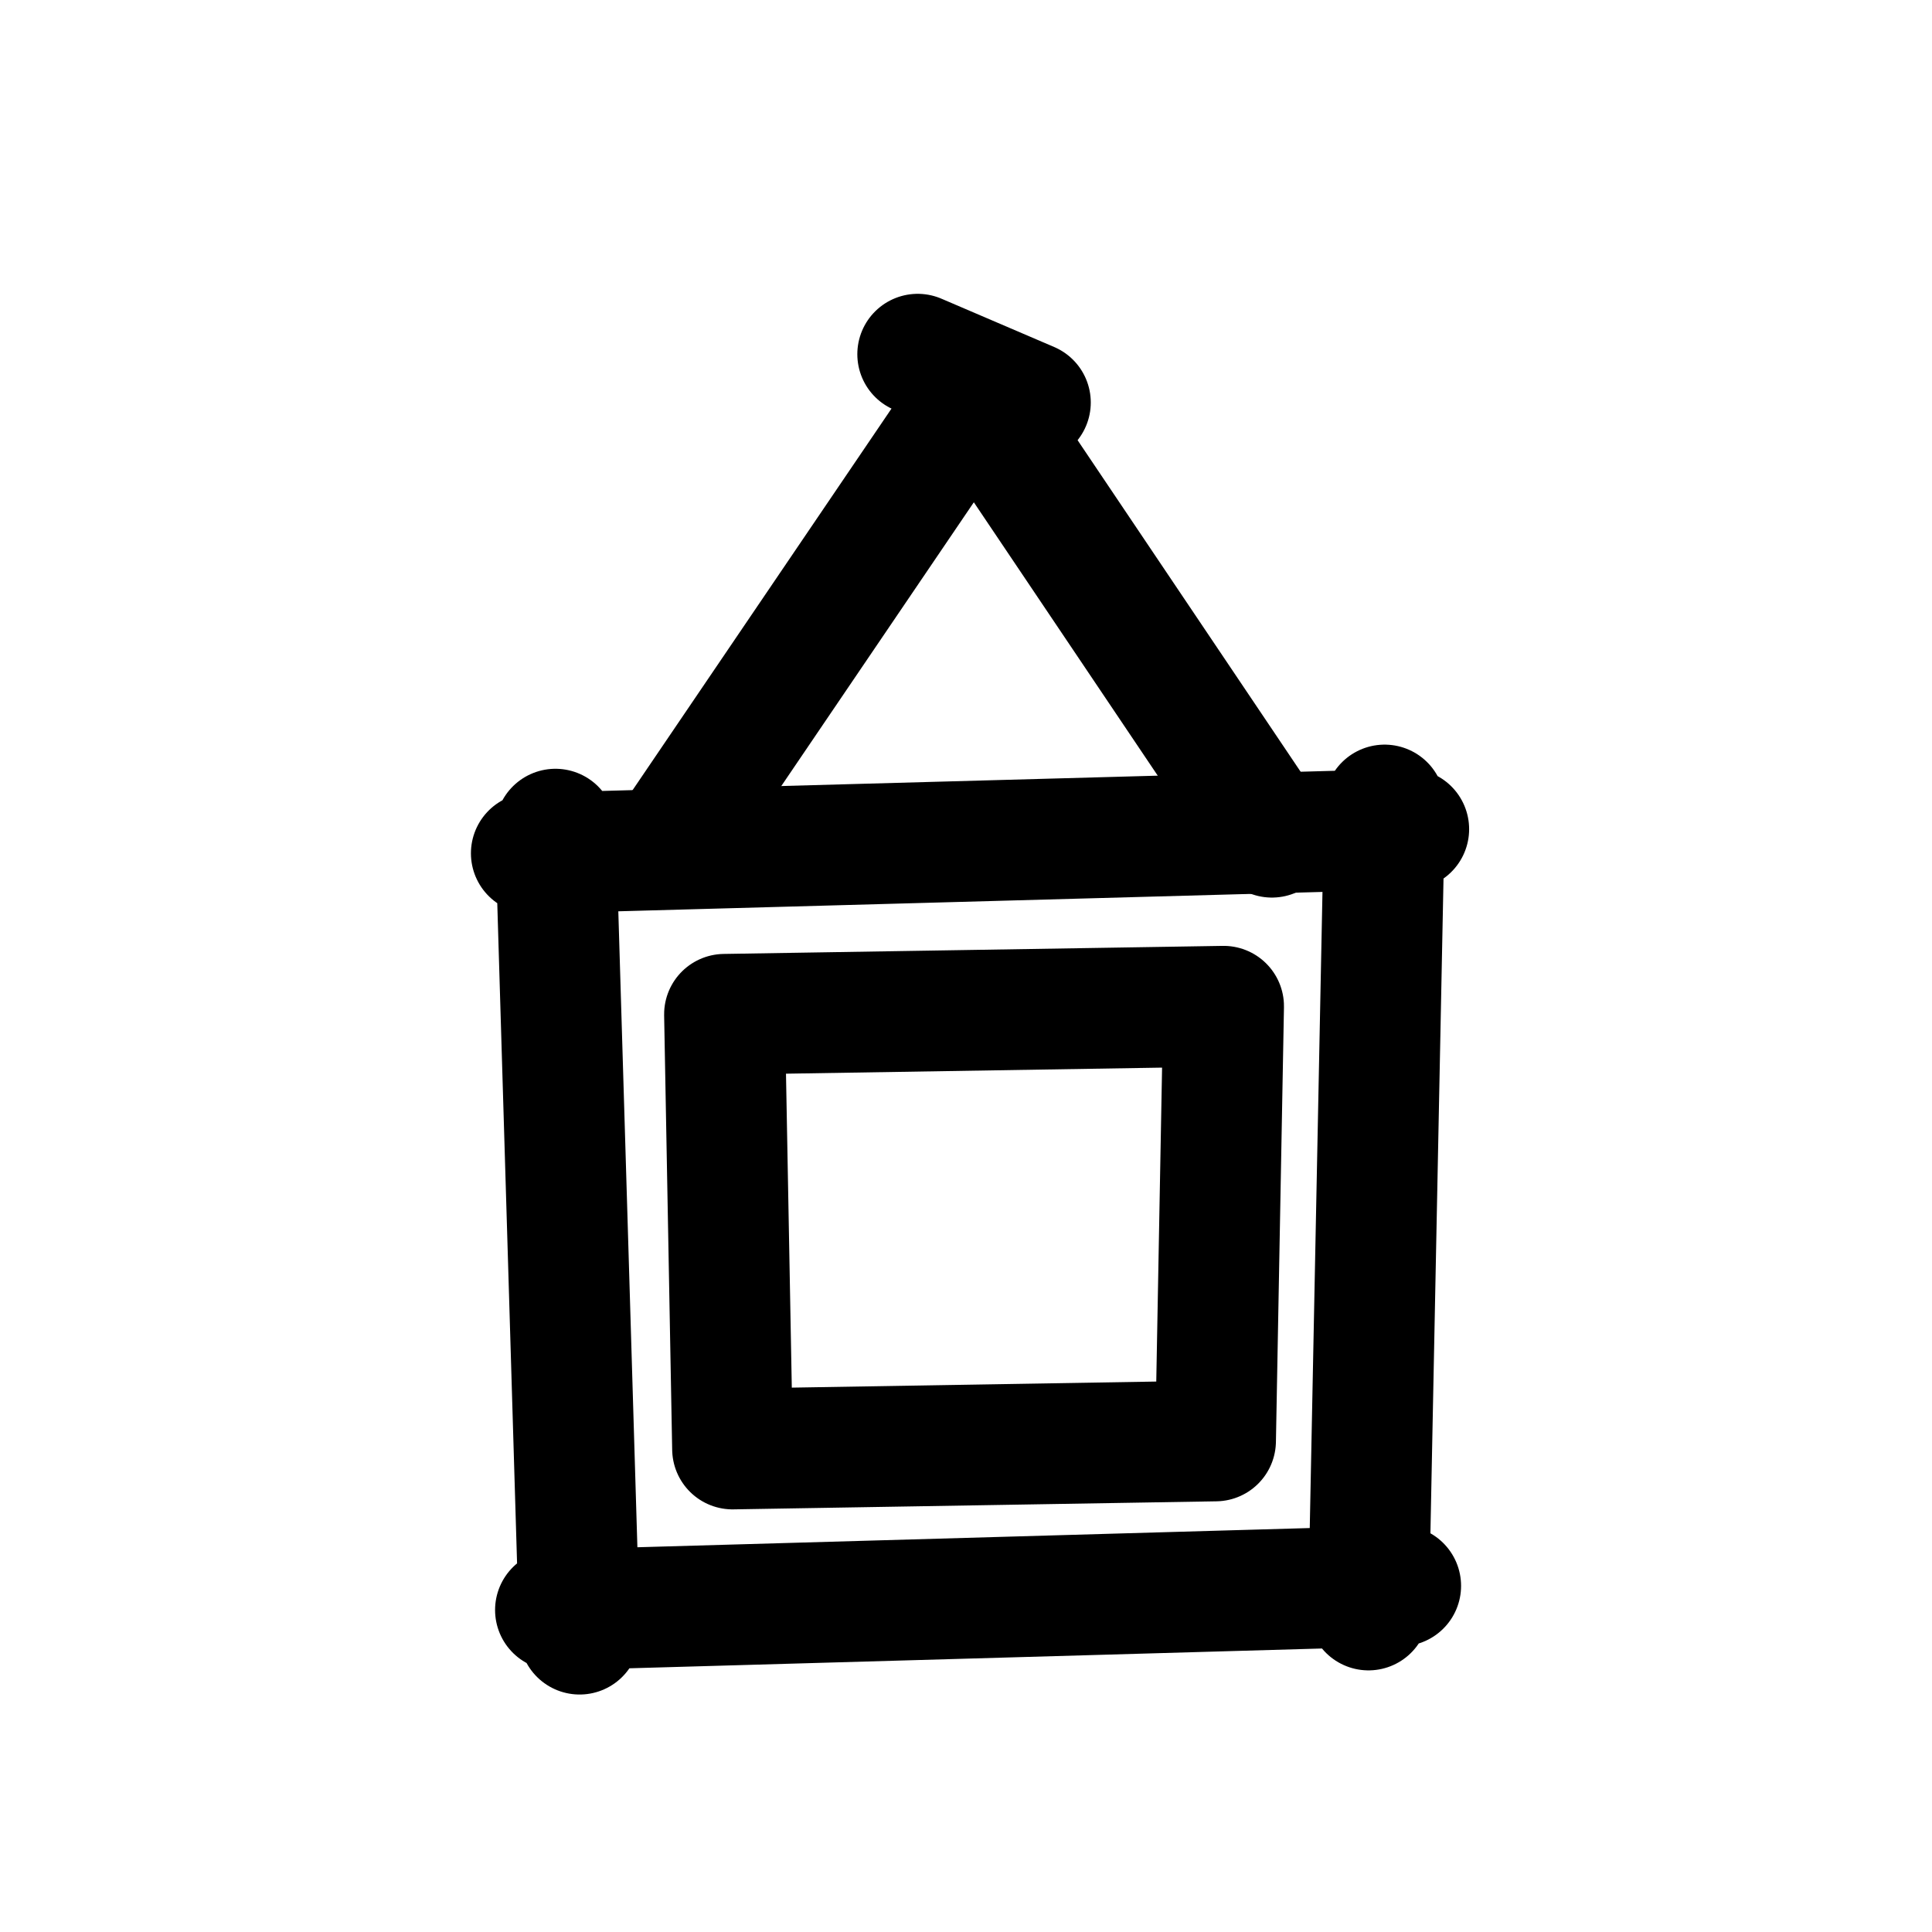
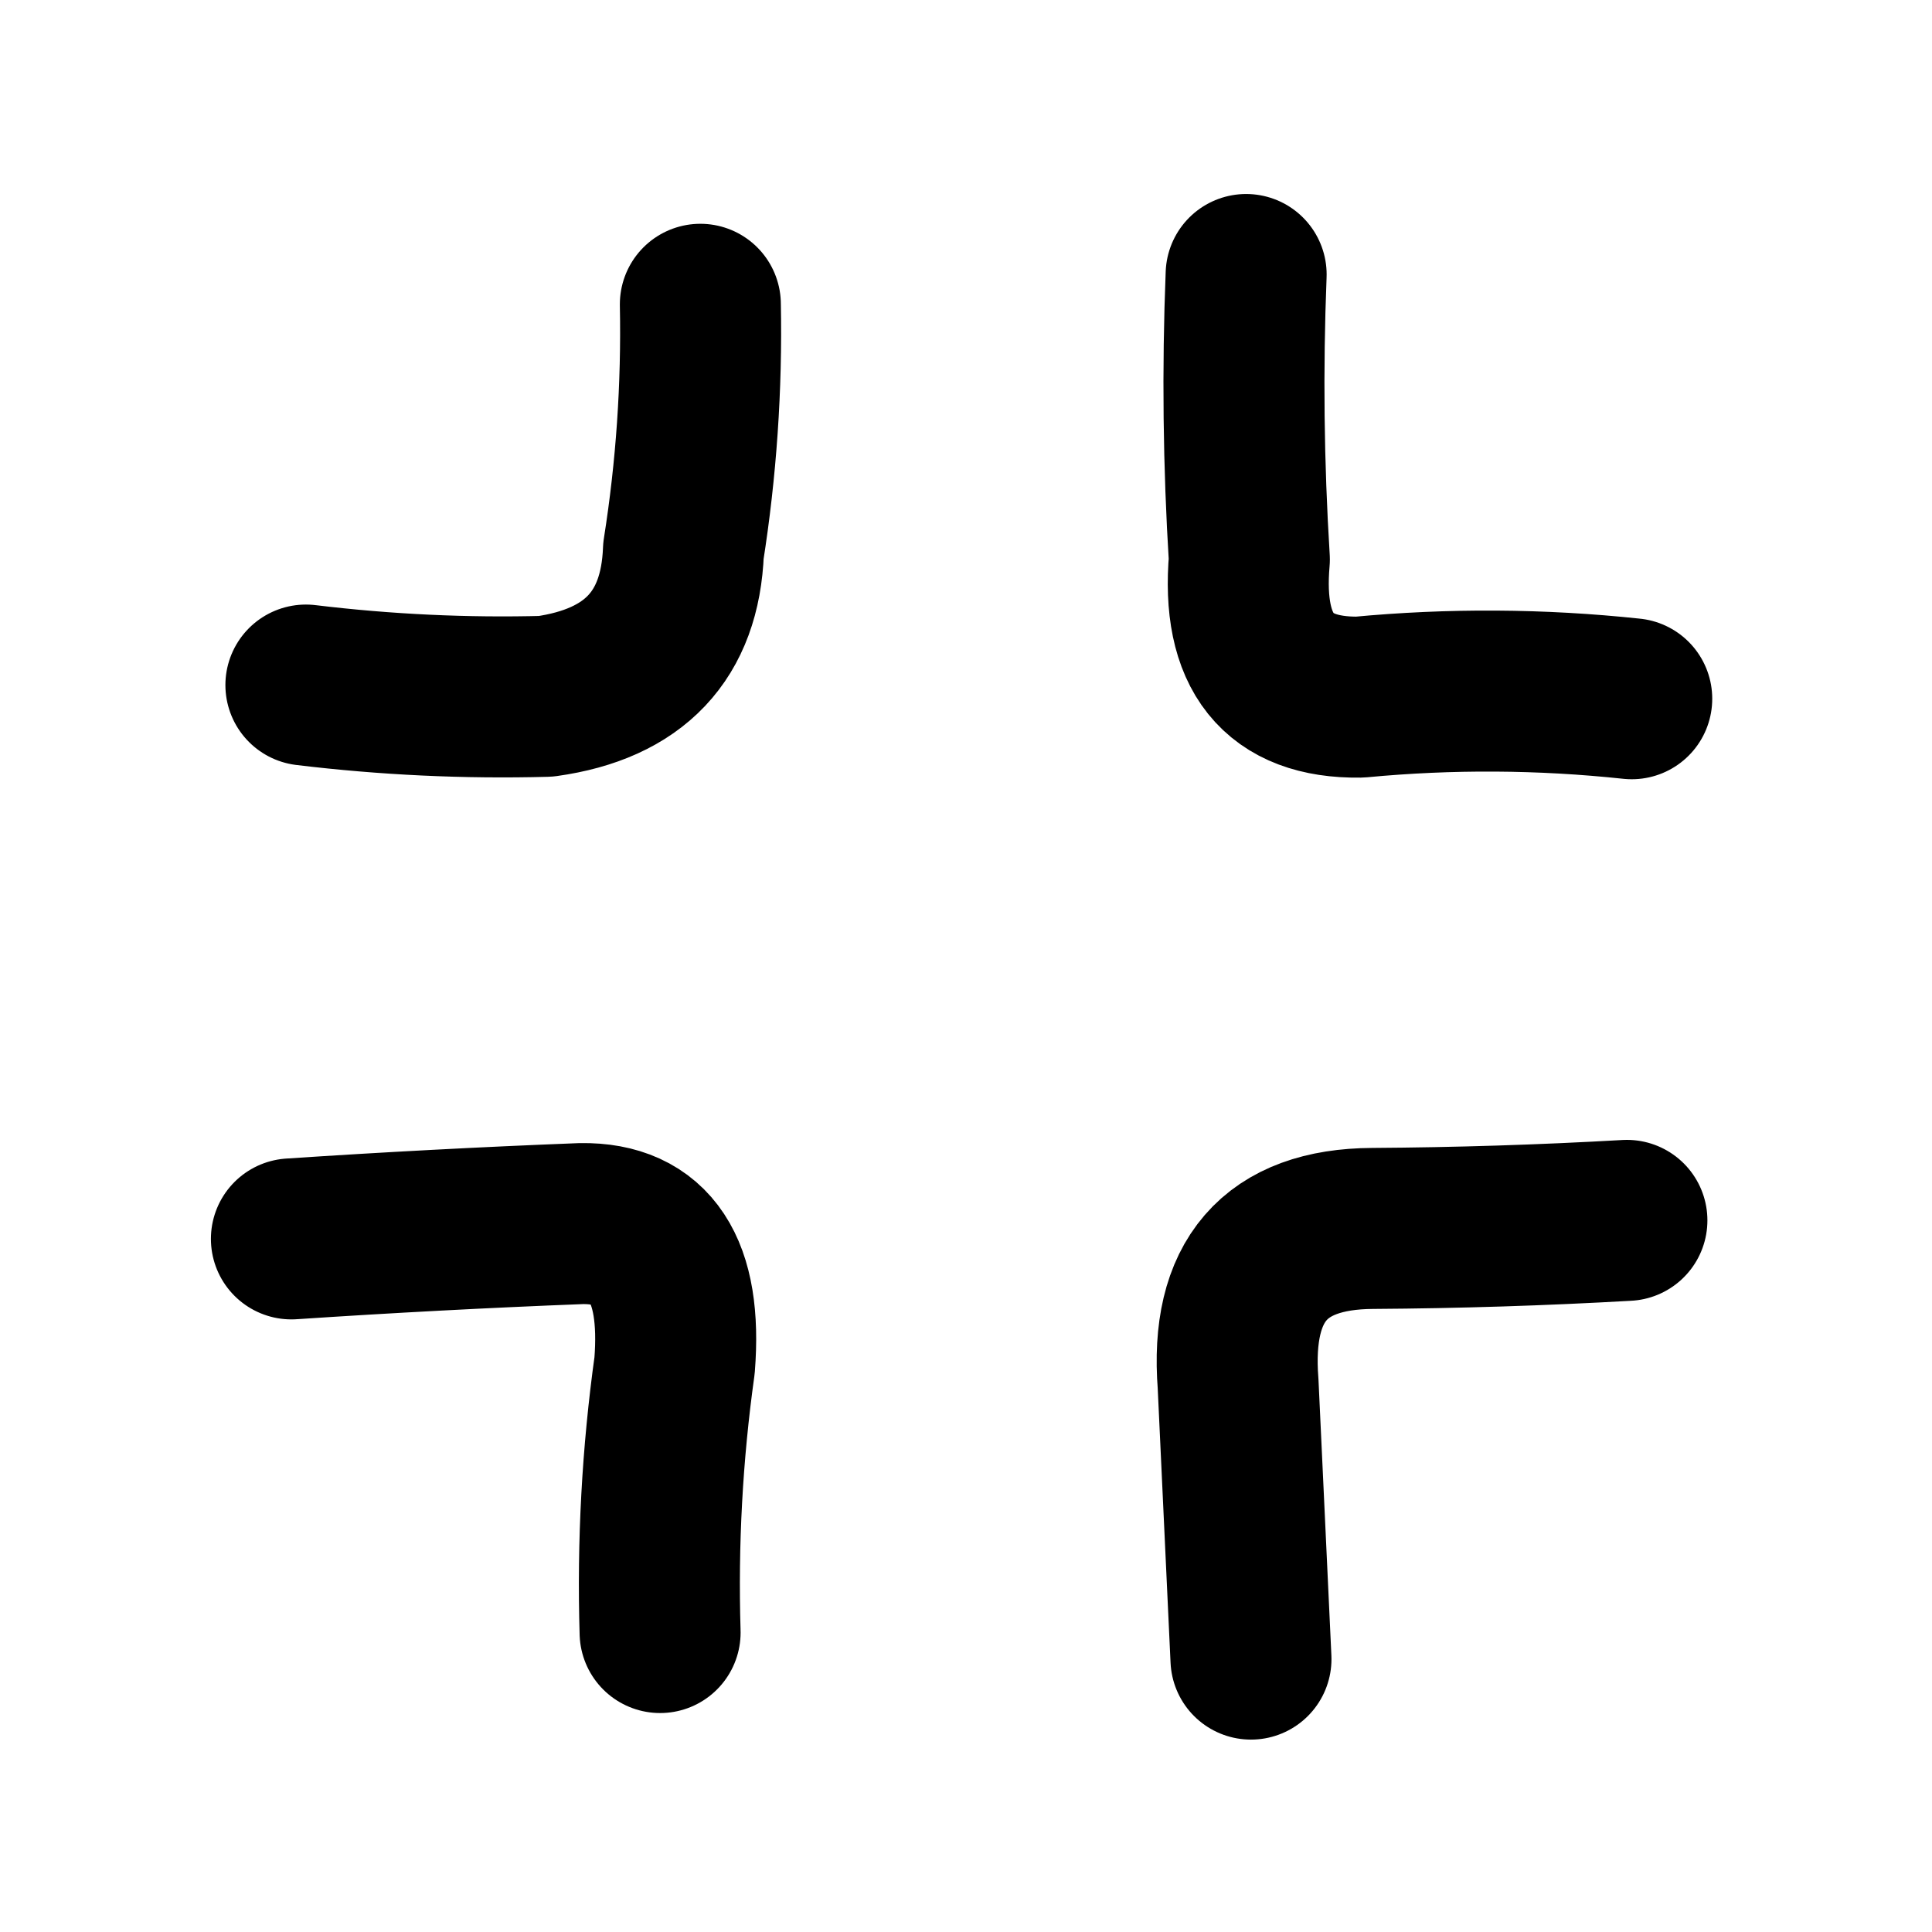
- <svg xmlns="http://www.w3.org/2000/svg" viewBox="0 0 24 24" fill="none" stroke="currentColor" stroke-width="1.5" stroke-linecap="round" stroke-linejoin="round">
-   <path d="M6.6 10.6 L17.5 10.3 M17.2 10.0 L17.0 20.0 M17.4 19.7 L6.9 20.0 M7.2 20.3 L6.9 10.3" />
-   <path d="M9.0 12.6 L15.2 12.5 L15.1 17.9 L9.1 18.0 Z" />
-   <path d="M8.3 10.5 L12.1 4.9 L15.8 10.4" />
-   <path d="M11.4 4.4 L12.8 5.0" />
+ <svg xmlns="http://www.w3.org/2000/svg" viewBox="0 0 24 24" fill="none" stroke="currentColor" stroke-width="2" stroke-linecap="round" stroke-linejoin="round">
+   <path d="M8.7 3.78Q8.73 5.32 8.49 6.84Q8.43 8.42 6.78 8.65Q5.29 8.69 3.8 8.51M20.27 8.68Q18.58 8.5 16.89 8.66Q15.37 8.68 15.52 6.95Q15.41 5.18 15.48 3.41M15.54 20.61Q15.46 18.9 15.38 17.19Q15.23 15.27 17.05 15.26Q18.63 15.25 20.21 15.16M3.62 15.39Q5.42 15.27 7.22 15.2Q8.52 15.18 8.38 16.96Q8.15 18.61 8.2 20.28" />
</svg>
